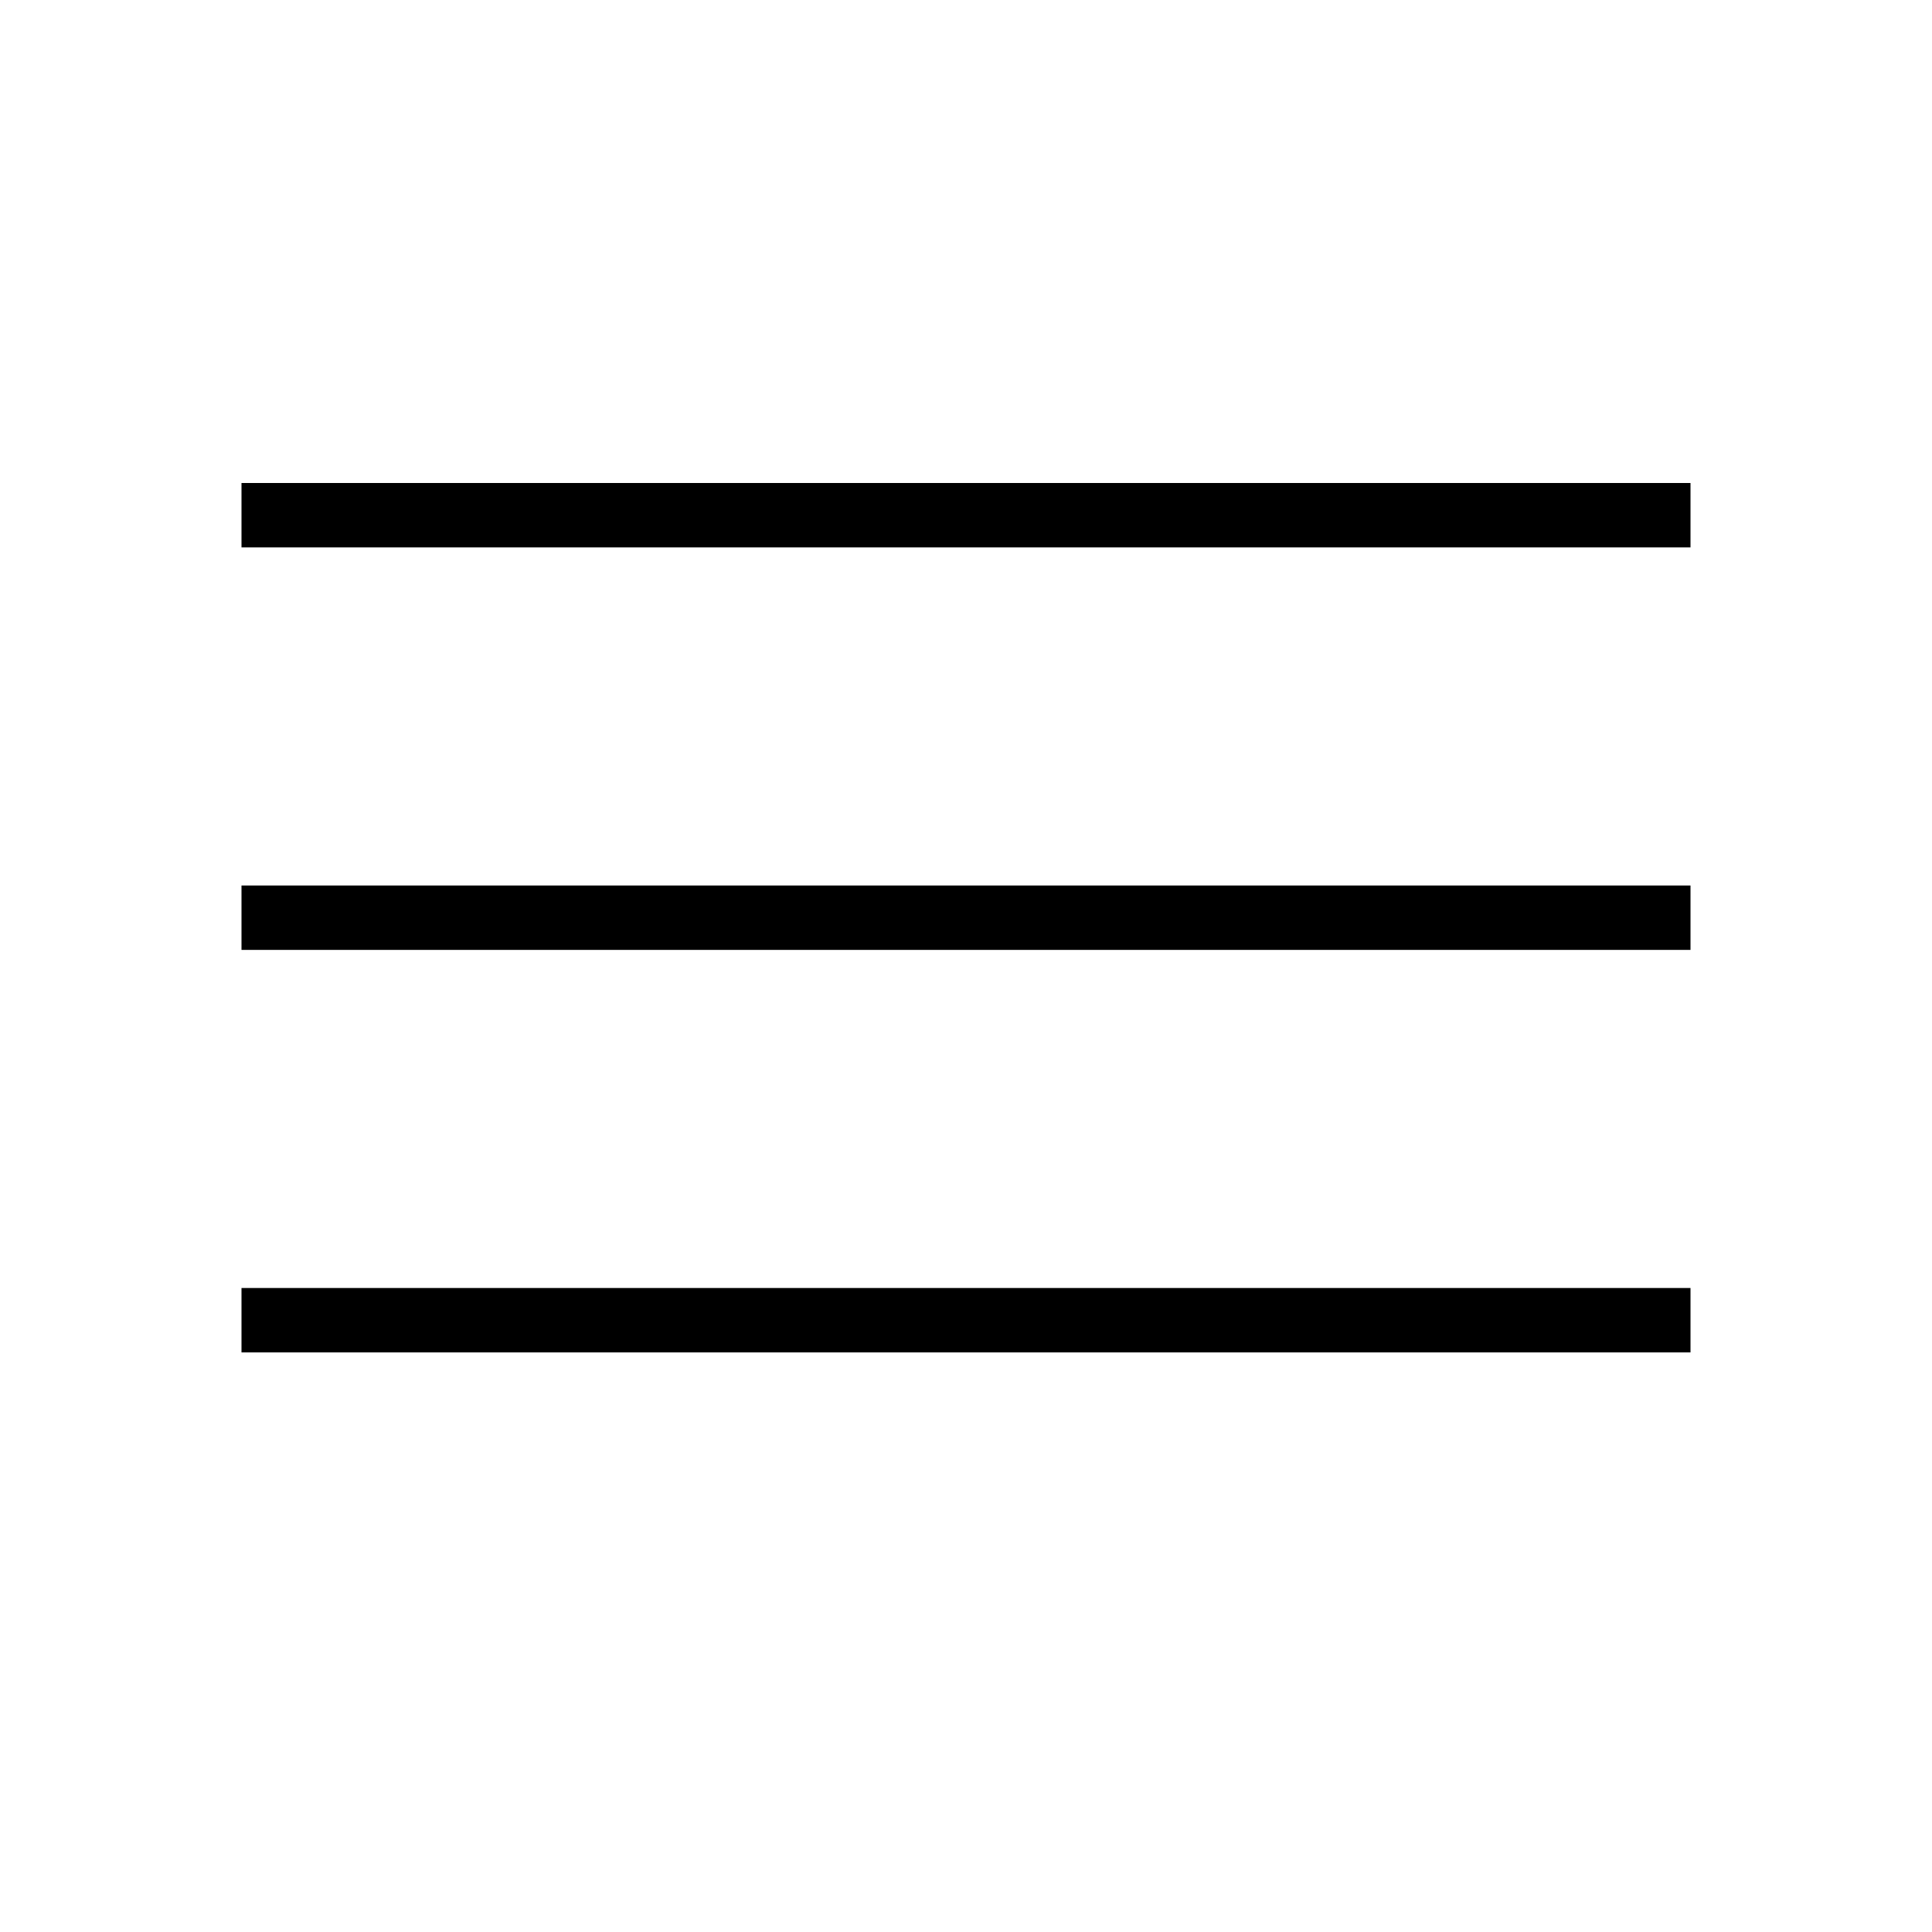
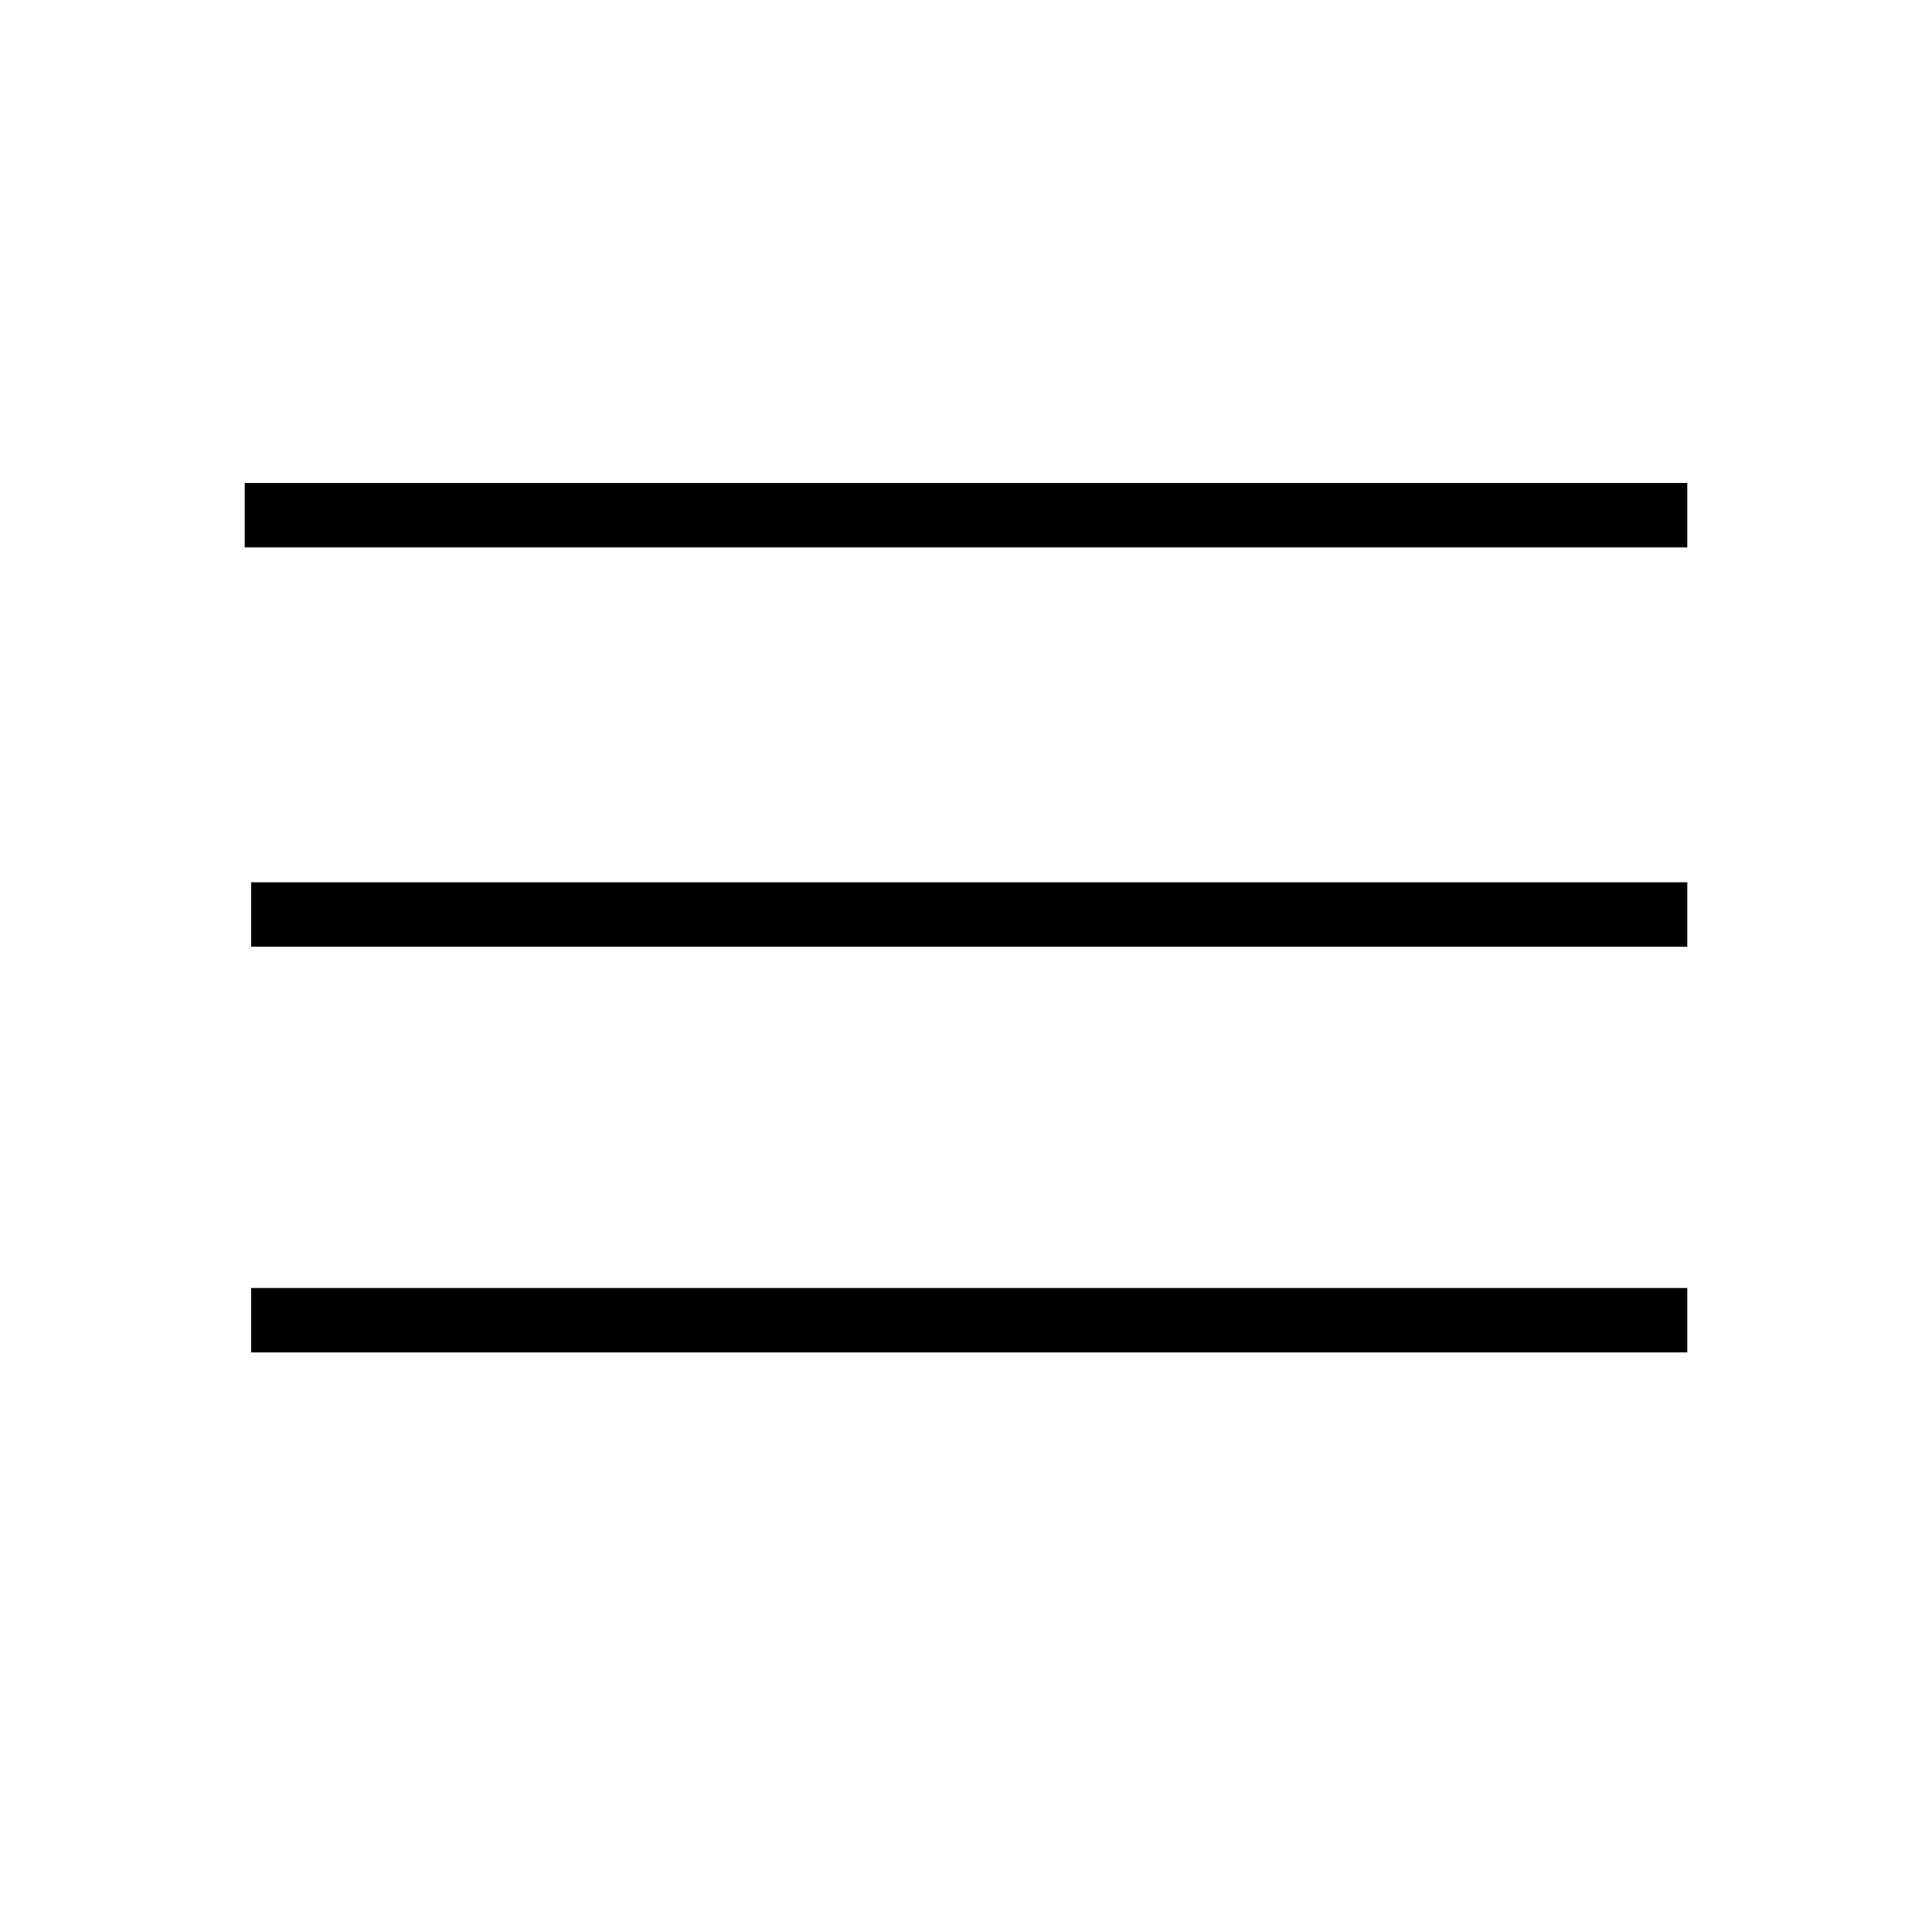
- <svg xmlns="http://www.w3.org/2000/svg" width="30" height="30" viewBox="0 0 30 30" fill="none">
-   <path fill-rule="evenodd" clip-rule="evenodd" d="M3.75 21H26.25V20H3.75V21ZM3.75 14.75H26.25V13.75H3.75V14.75ZM3.75 7.5V8.5H26.25V7.5H3.75Z" fill="black" />
+ <svg xmlns="http://www.w3.org/2000/svg" width="30" height="30" fill="none">
+   <path fill-rule="evenodd" clip-rule="evenodd" d="M3.8 21h22.4v-1H3.9v1zm0-6.3h22.4v-1H3.9v1zm0-7.2v1h22.4v-1H3.9z" fill="#000" />
</svg>
